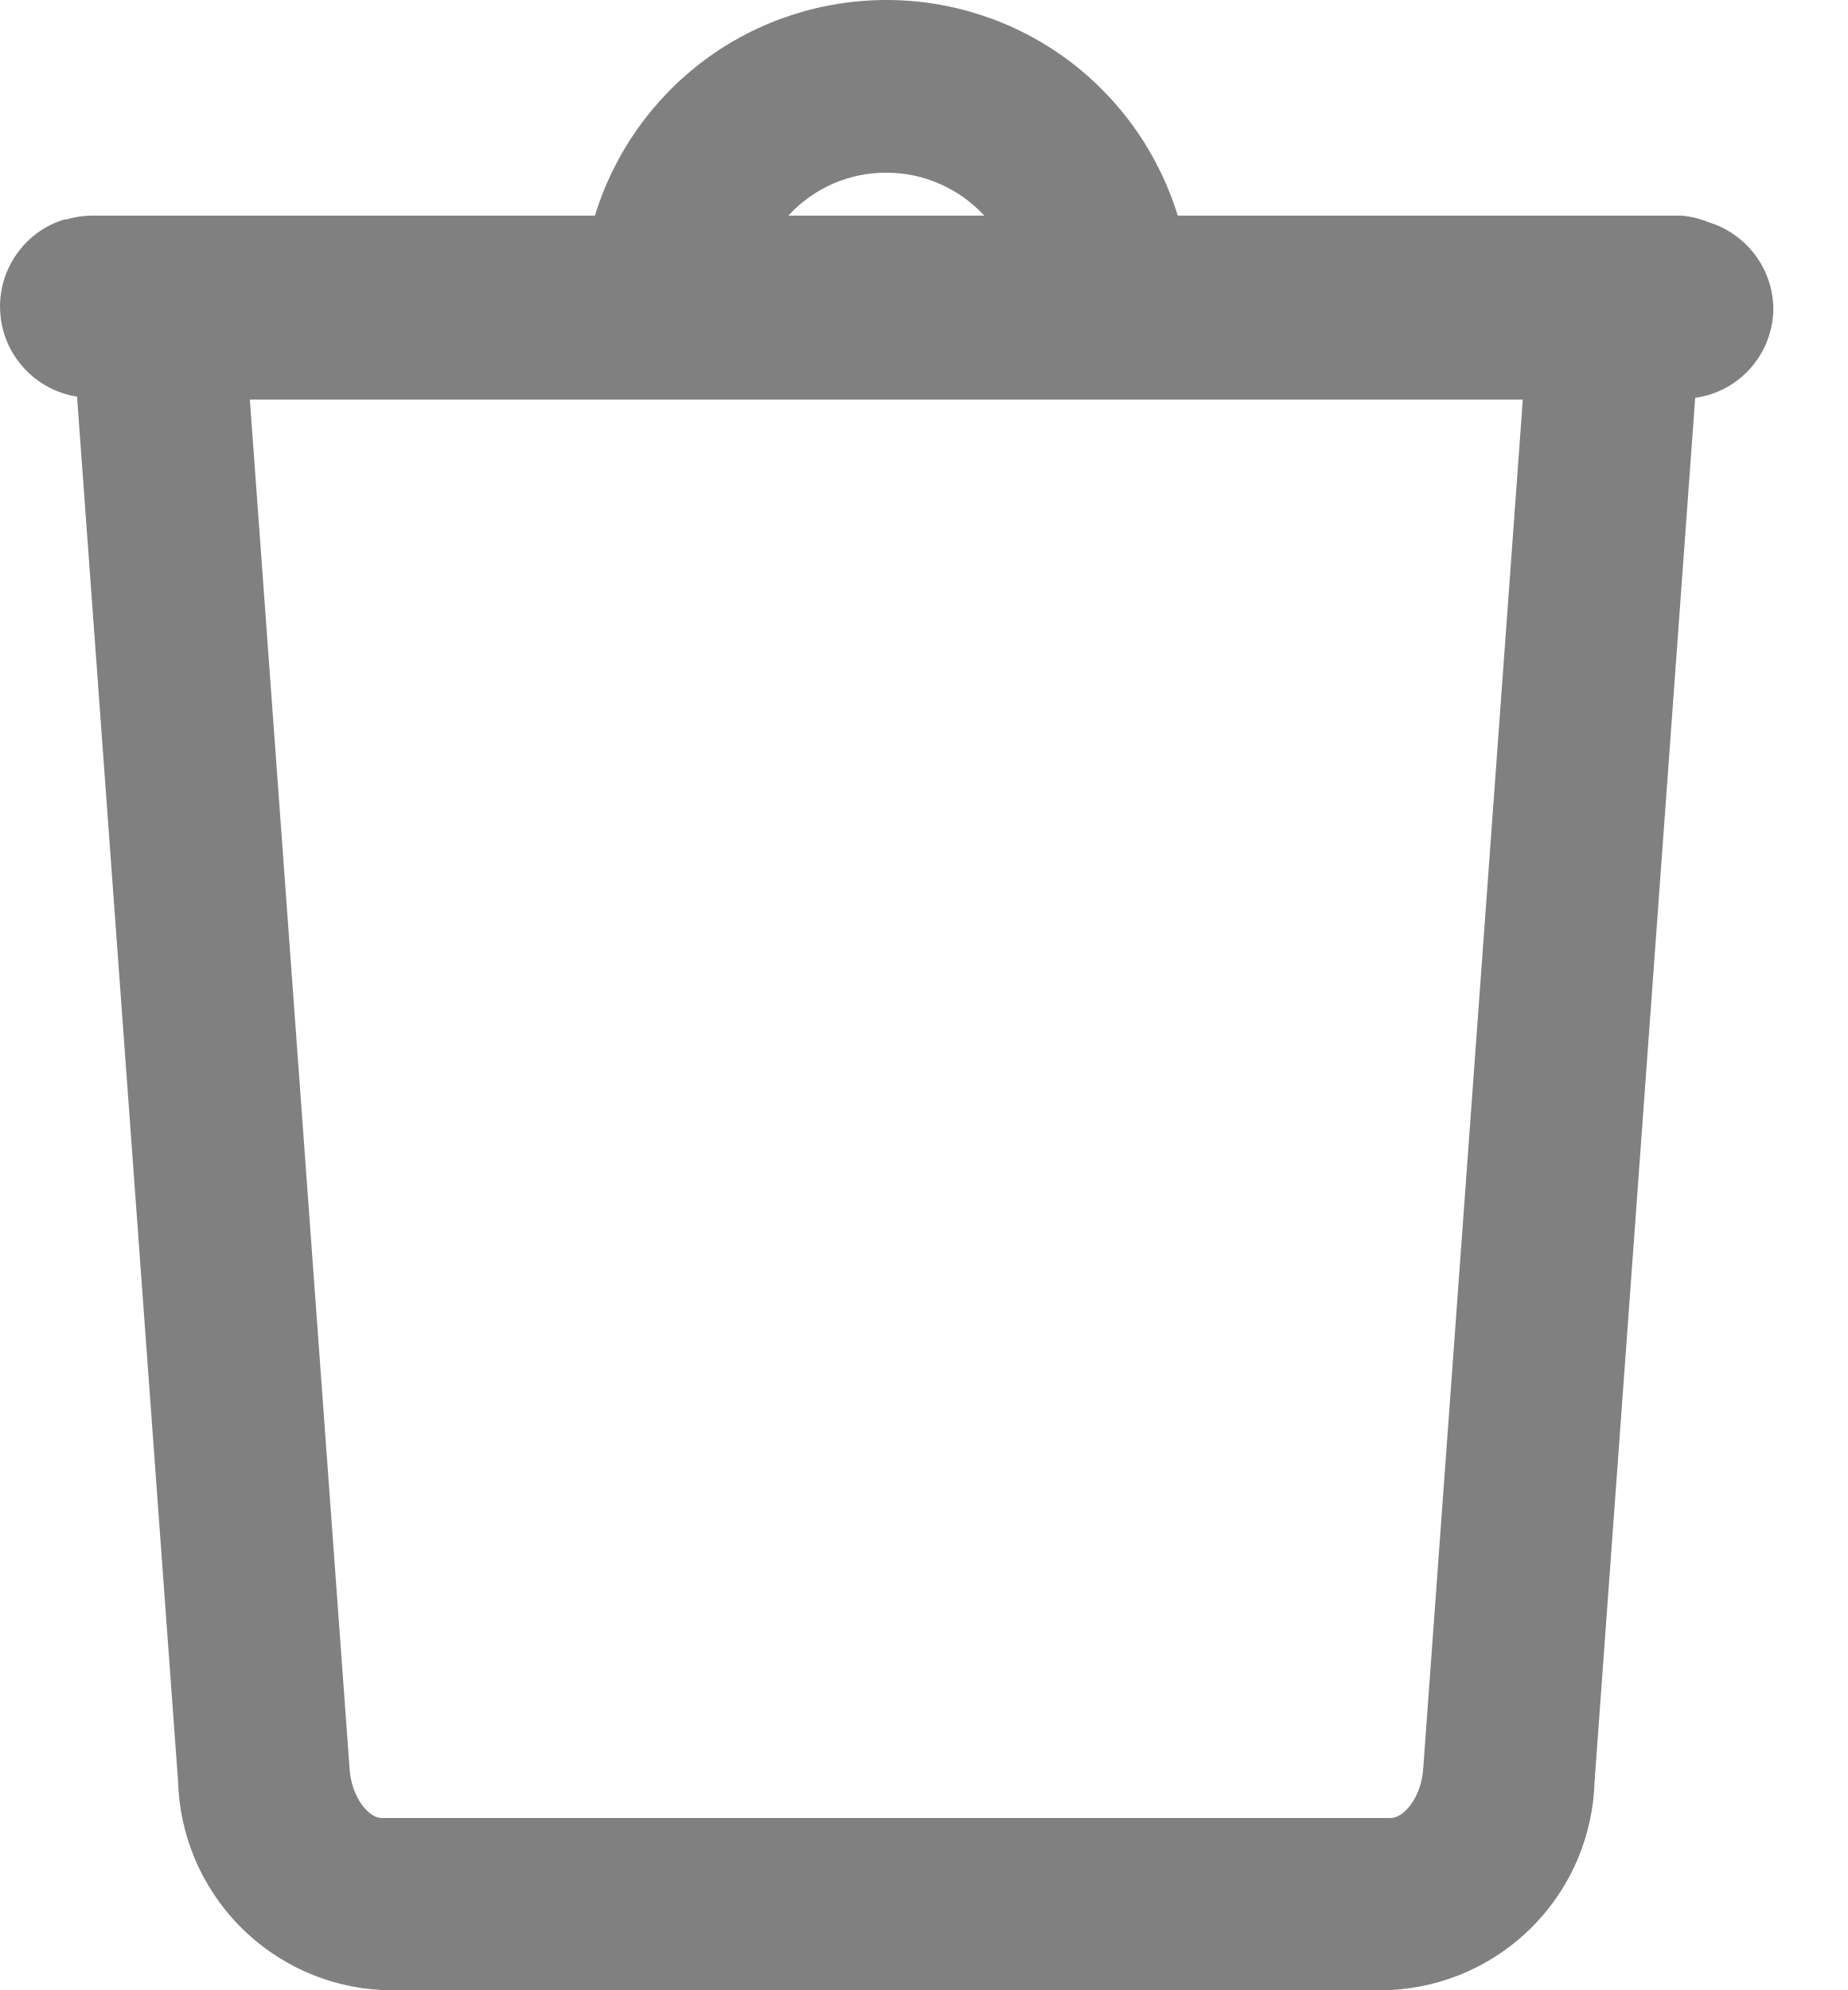
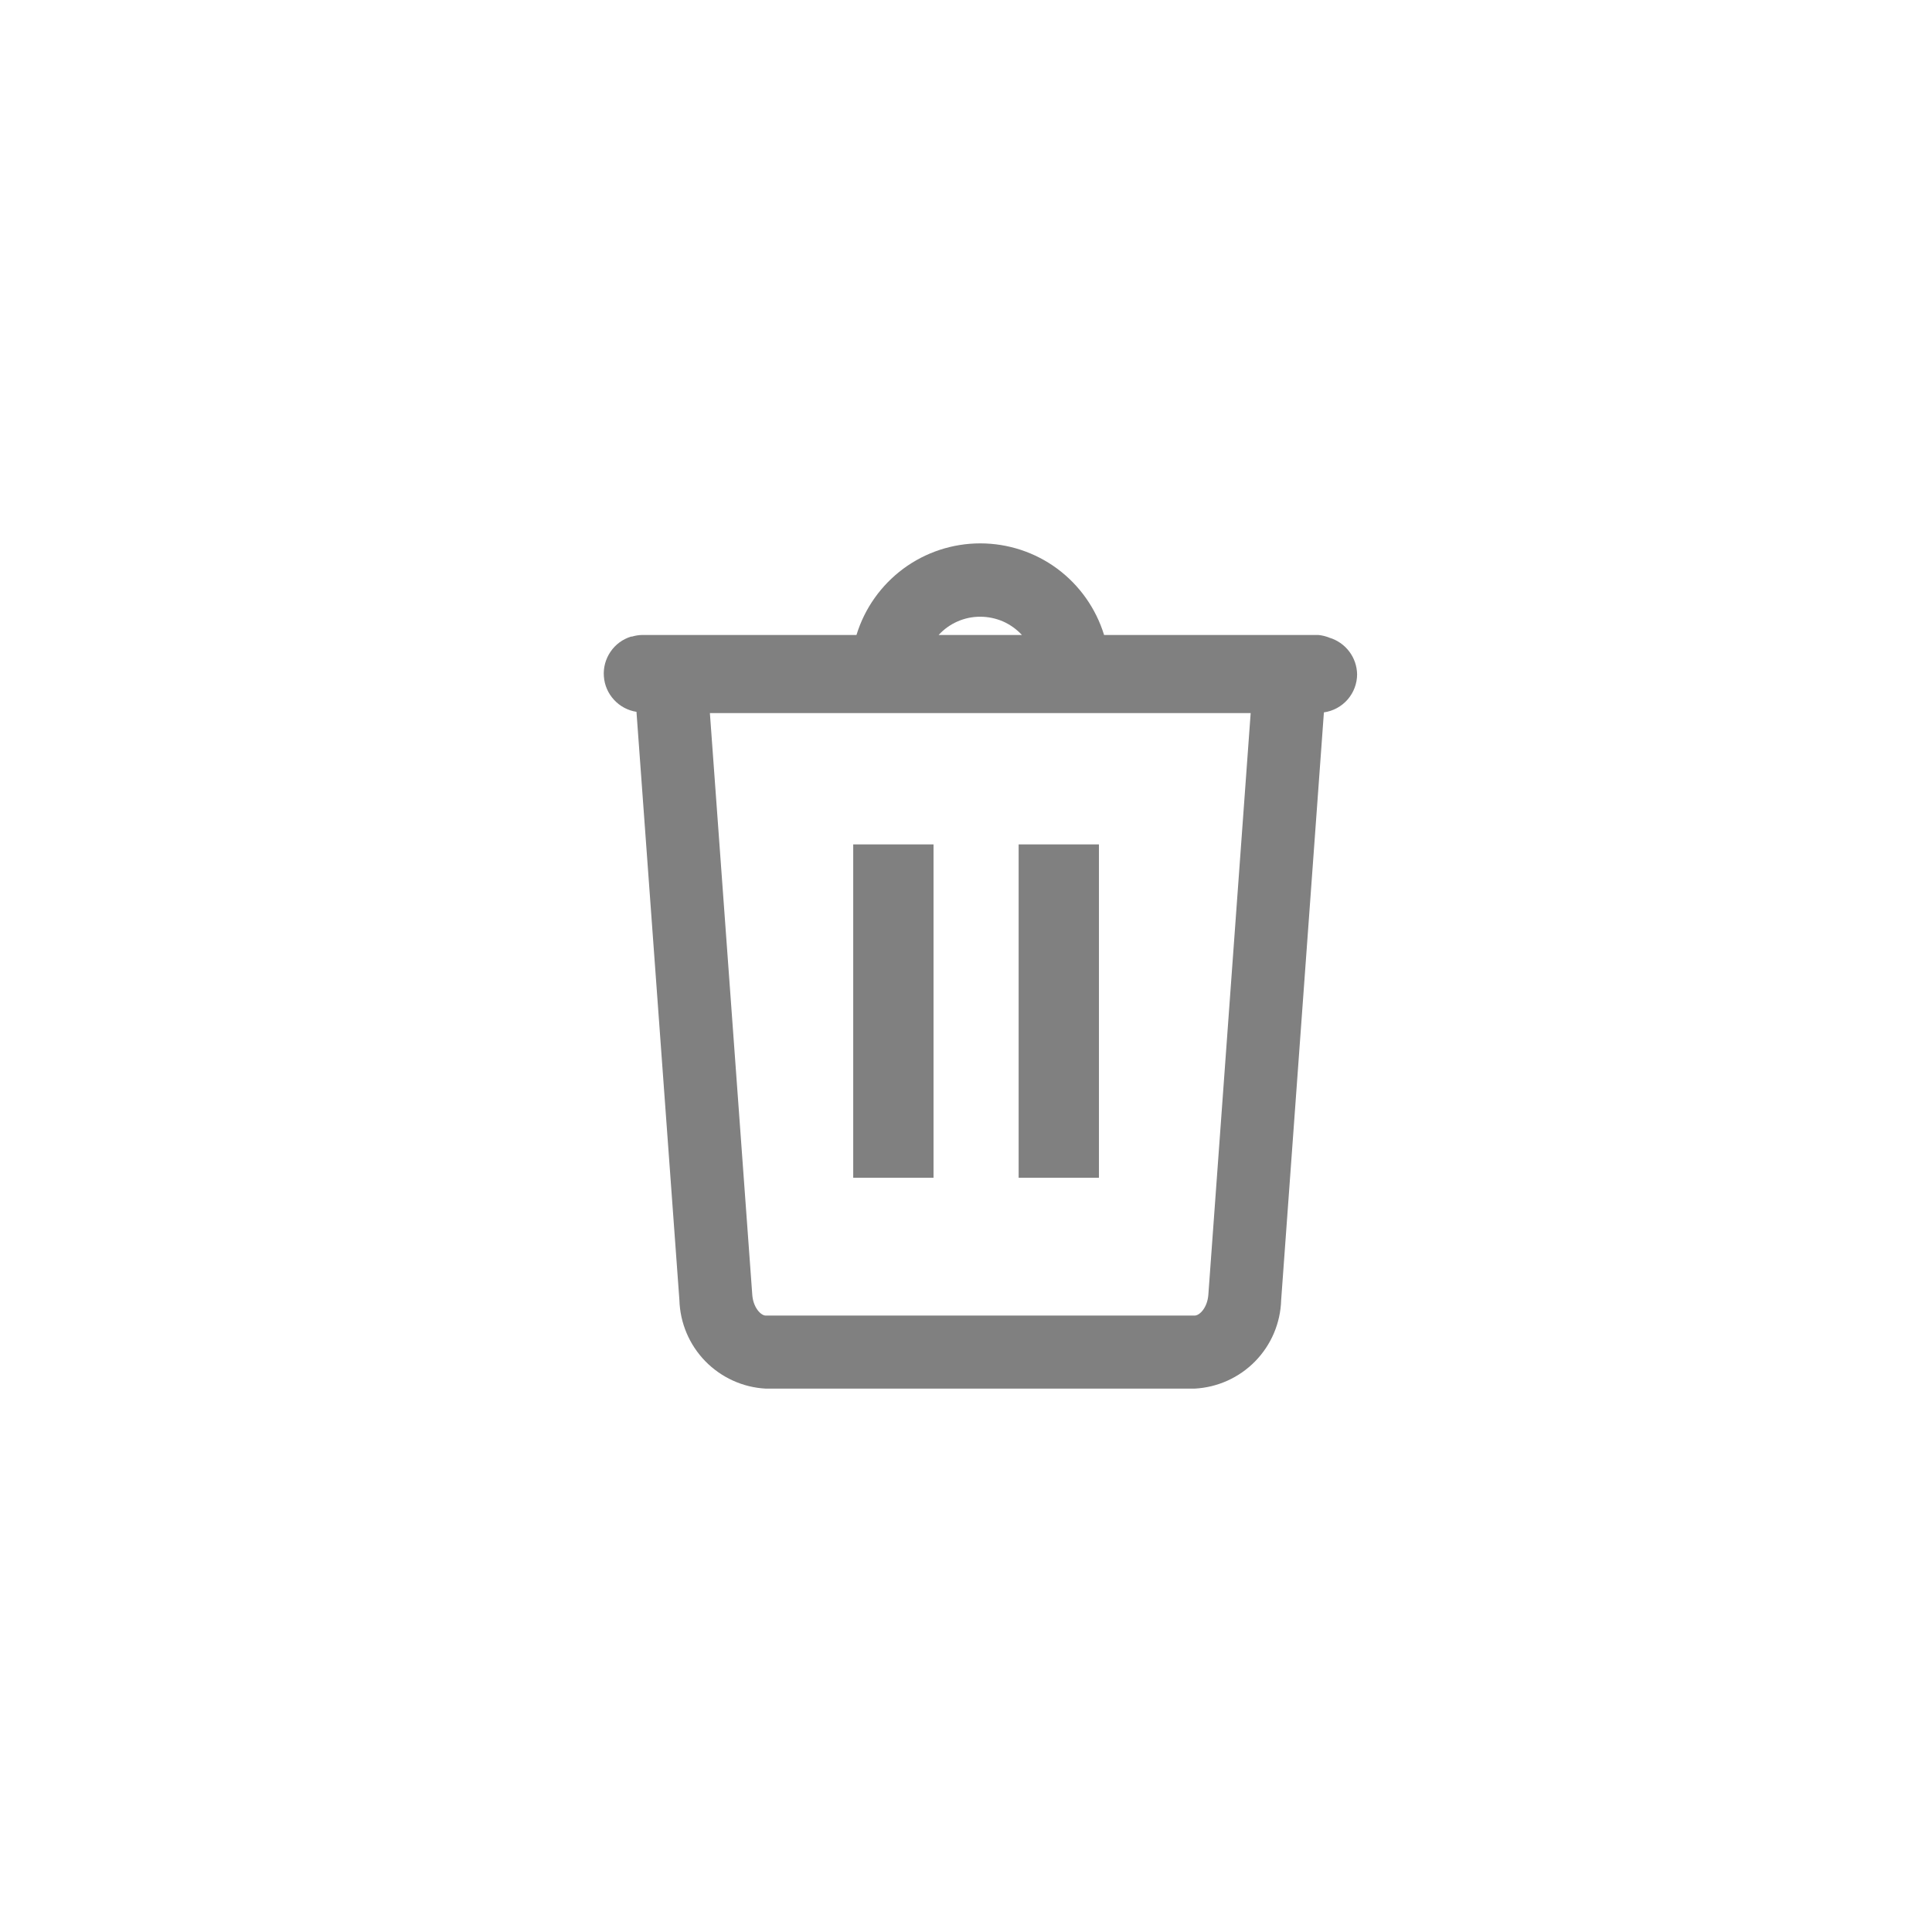
- <svg xmlns="http://www.w3.org/2000/svg" width="13" height="14" viewBox="0 0 13 14" fill="none">
-   <path d="M12.478 2.167C12.475 2.031 12.43 1.898 12.347 1.79C12.264 1.681 12.149 1.601 12.018 1.562C11.96 1.538 11.897 1.523 11.834 1.517H8.287C8.152 1.078 7.881 0.694 7.512 0.42C7.143 0.147 6.696 0 6.237 0C5.777 0 5.33 0.147 4.961 0.42C4.592 0.694 4.321 1.078 4.186 1.517H0.639C0.581 1.518 0.523 1.527 0.467 1.544H0.452C0.313 1.587 0.193 1.675 0.112 1.795C0.03 1.915 -0.009 2.059 0.002 2.203C0.012 2.348 0.071 2.484 0.17 2.591C0.268 2.698 0.399 2.768 0.542 2.79L1.253 12.533C1.264 12.913 1.417 13.274 1.682 13.546C1.947 13.818 2.304 13.98 2.683 14H9.787C10.166 13.98 10.524 13.819 10.79 13.547C11.056 13.275 11.209 12.913 11.22 12.533L11.928 2.799C12.08 2.778 12.22 2.702 12.321 2.586C12.422 2.47 12.478 2.321 12.478 2.167ZM6.237 1.215C6.366 1.215 6.494 1.241 6.613 1.294C6.732 1.346 6.838 1.422 6.926 1.517H5.547C5.635 1.421 5.741 1.345 5.86 1.293C5.979 1.241 6.107 1.214 6.237 1.215ZM9.787 12.79H2.683C2.602 12.79 2.475 12.657 2.46 12.446L1.758 2.811H10.715L10.014 12.446C9.998 12.657 9.871 12.79 9.787 12.79Z" fill="#808080" />
+ <svg xmlns="http://www.w3.org/2000/svg" width="32" height="32" viewBox="0 0 32 32" fill="none">
+   <path d="M18.202 13.986H16.872V19.507H18.202V13.986Z" fill="#808080" />
+   <path d="M15.462 13.986H14.132V19.507H15.462V13.986Z" fill="#808080" />
+   <path d="M22.478 11.167C22.475 11.031 22.43 10.899 22.347 10.79C22.264 10.681 22.149 10.601 22.018 10.562C21.96 10.538 21.897 10.523 21.834 10.517H18.287C18.152 10.078 17.881 9.694 17.512 9.42C17.143 9.147 16.696 9 16.236 9C15.777 9 15.33 9.147 14.961 9.42C14.592 9.694 14.32 10.078 14.186 10.517H10.639C10.581 10.518 10.523 10.527 10.467 10.544H10.452C10.313 10.587 10.193 10.675 10.112 10.795C10.03 10.915 9.991 11.059 10.002 11.203C10.012 11.348 10.071 11.484 10.17 11.591C10.268 11.698 10.399 11.768 10.542 11.79L11.253 21.533C11.264 21.913 11.417 22.274 11.682 22.546C11.947 22.817 12.304 22.98 12.683 23H19.787C20.166 22.98 20.524 22.819 20.79 22.547C21.056 22.275 21.209 21.913 21.22 21.533L21.928 11.799C22.08 11.778 22.22 11.702 22.321 11.586C22.422 11.47 22.478 11.321 22.478 11.167ZM16.236 10.215C16.366 10.215 16.494 10.242 16.613 10.293C16.732 10.346 16.838 10.422 16.926 10.517H15.547C15.635 10.421 15.741 10.345 15.86 10.293C15.979 10.241 16.107 10.214 16.236 10.215ZM19.787 21.79H12.683C12.602 21.79 12.475 21.657 12.46 21.446L11.758 11.811H20.715L20.014 21.446C19.998 21.657 19.871 21.79 19.787 21.79Z" fill="#808080" />
</svg>
